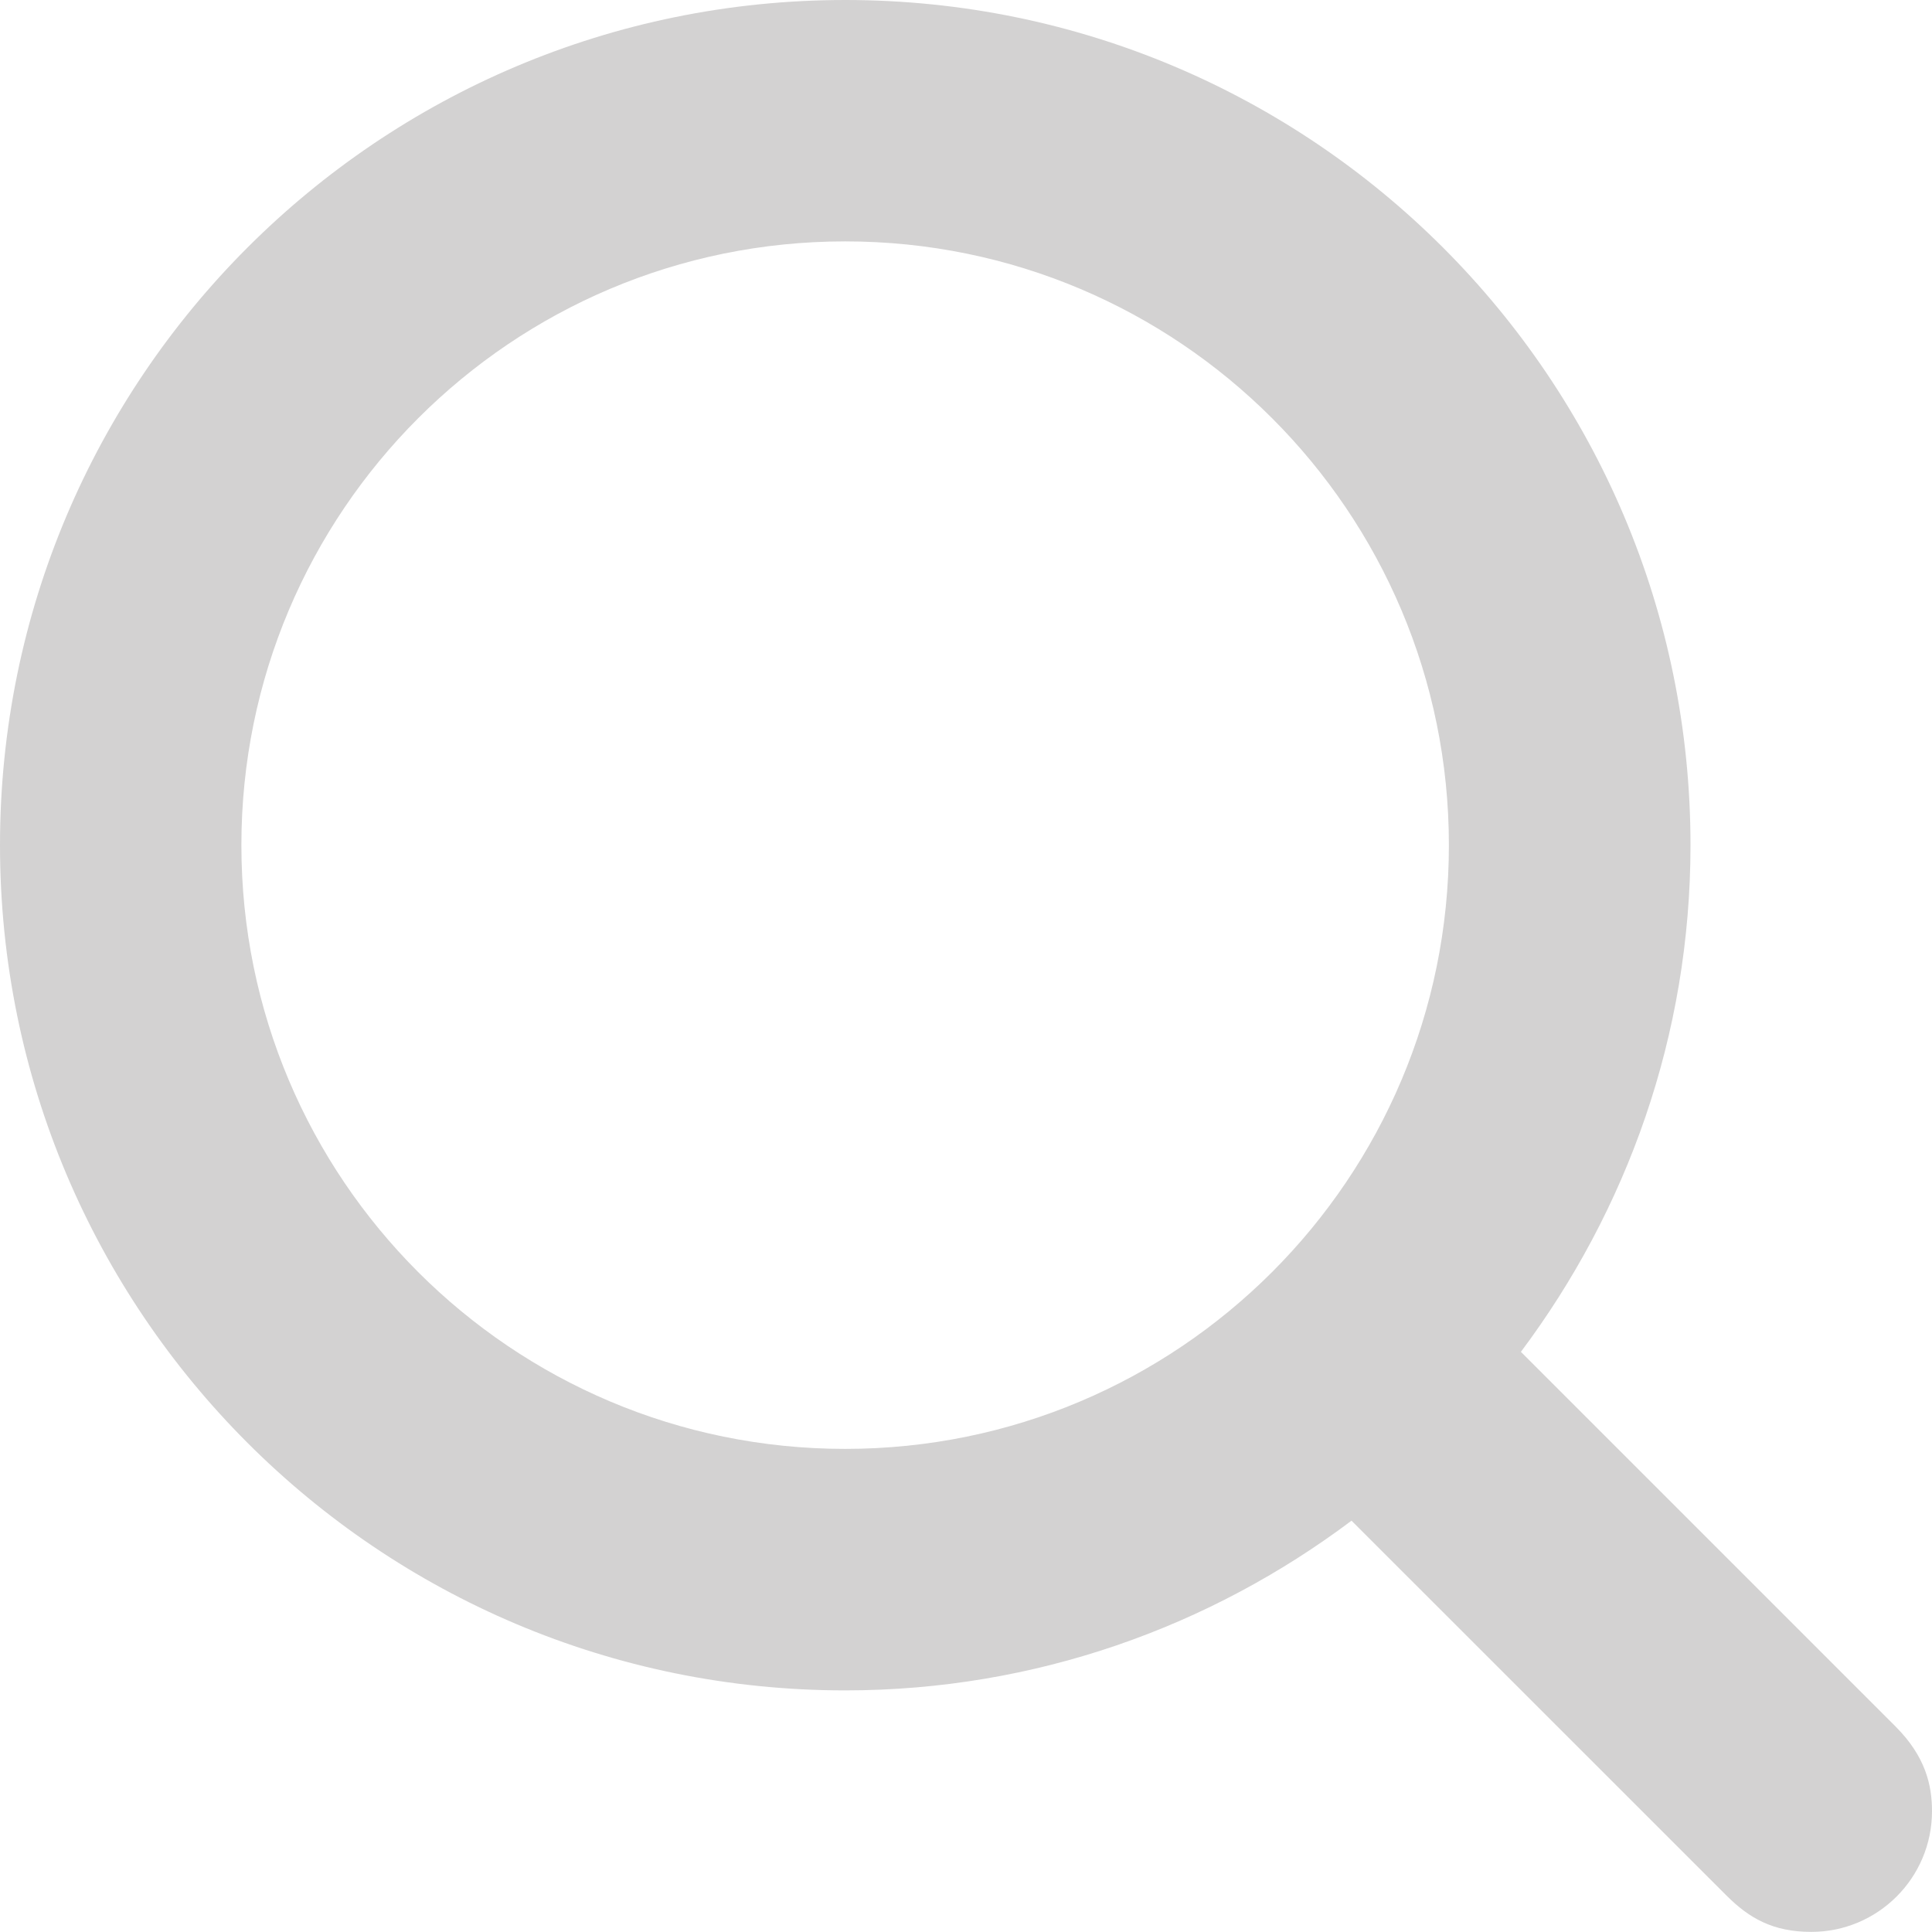
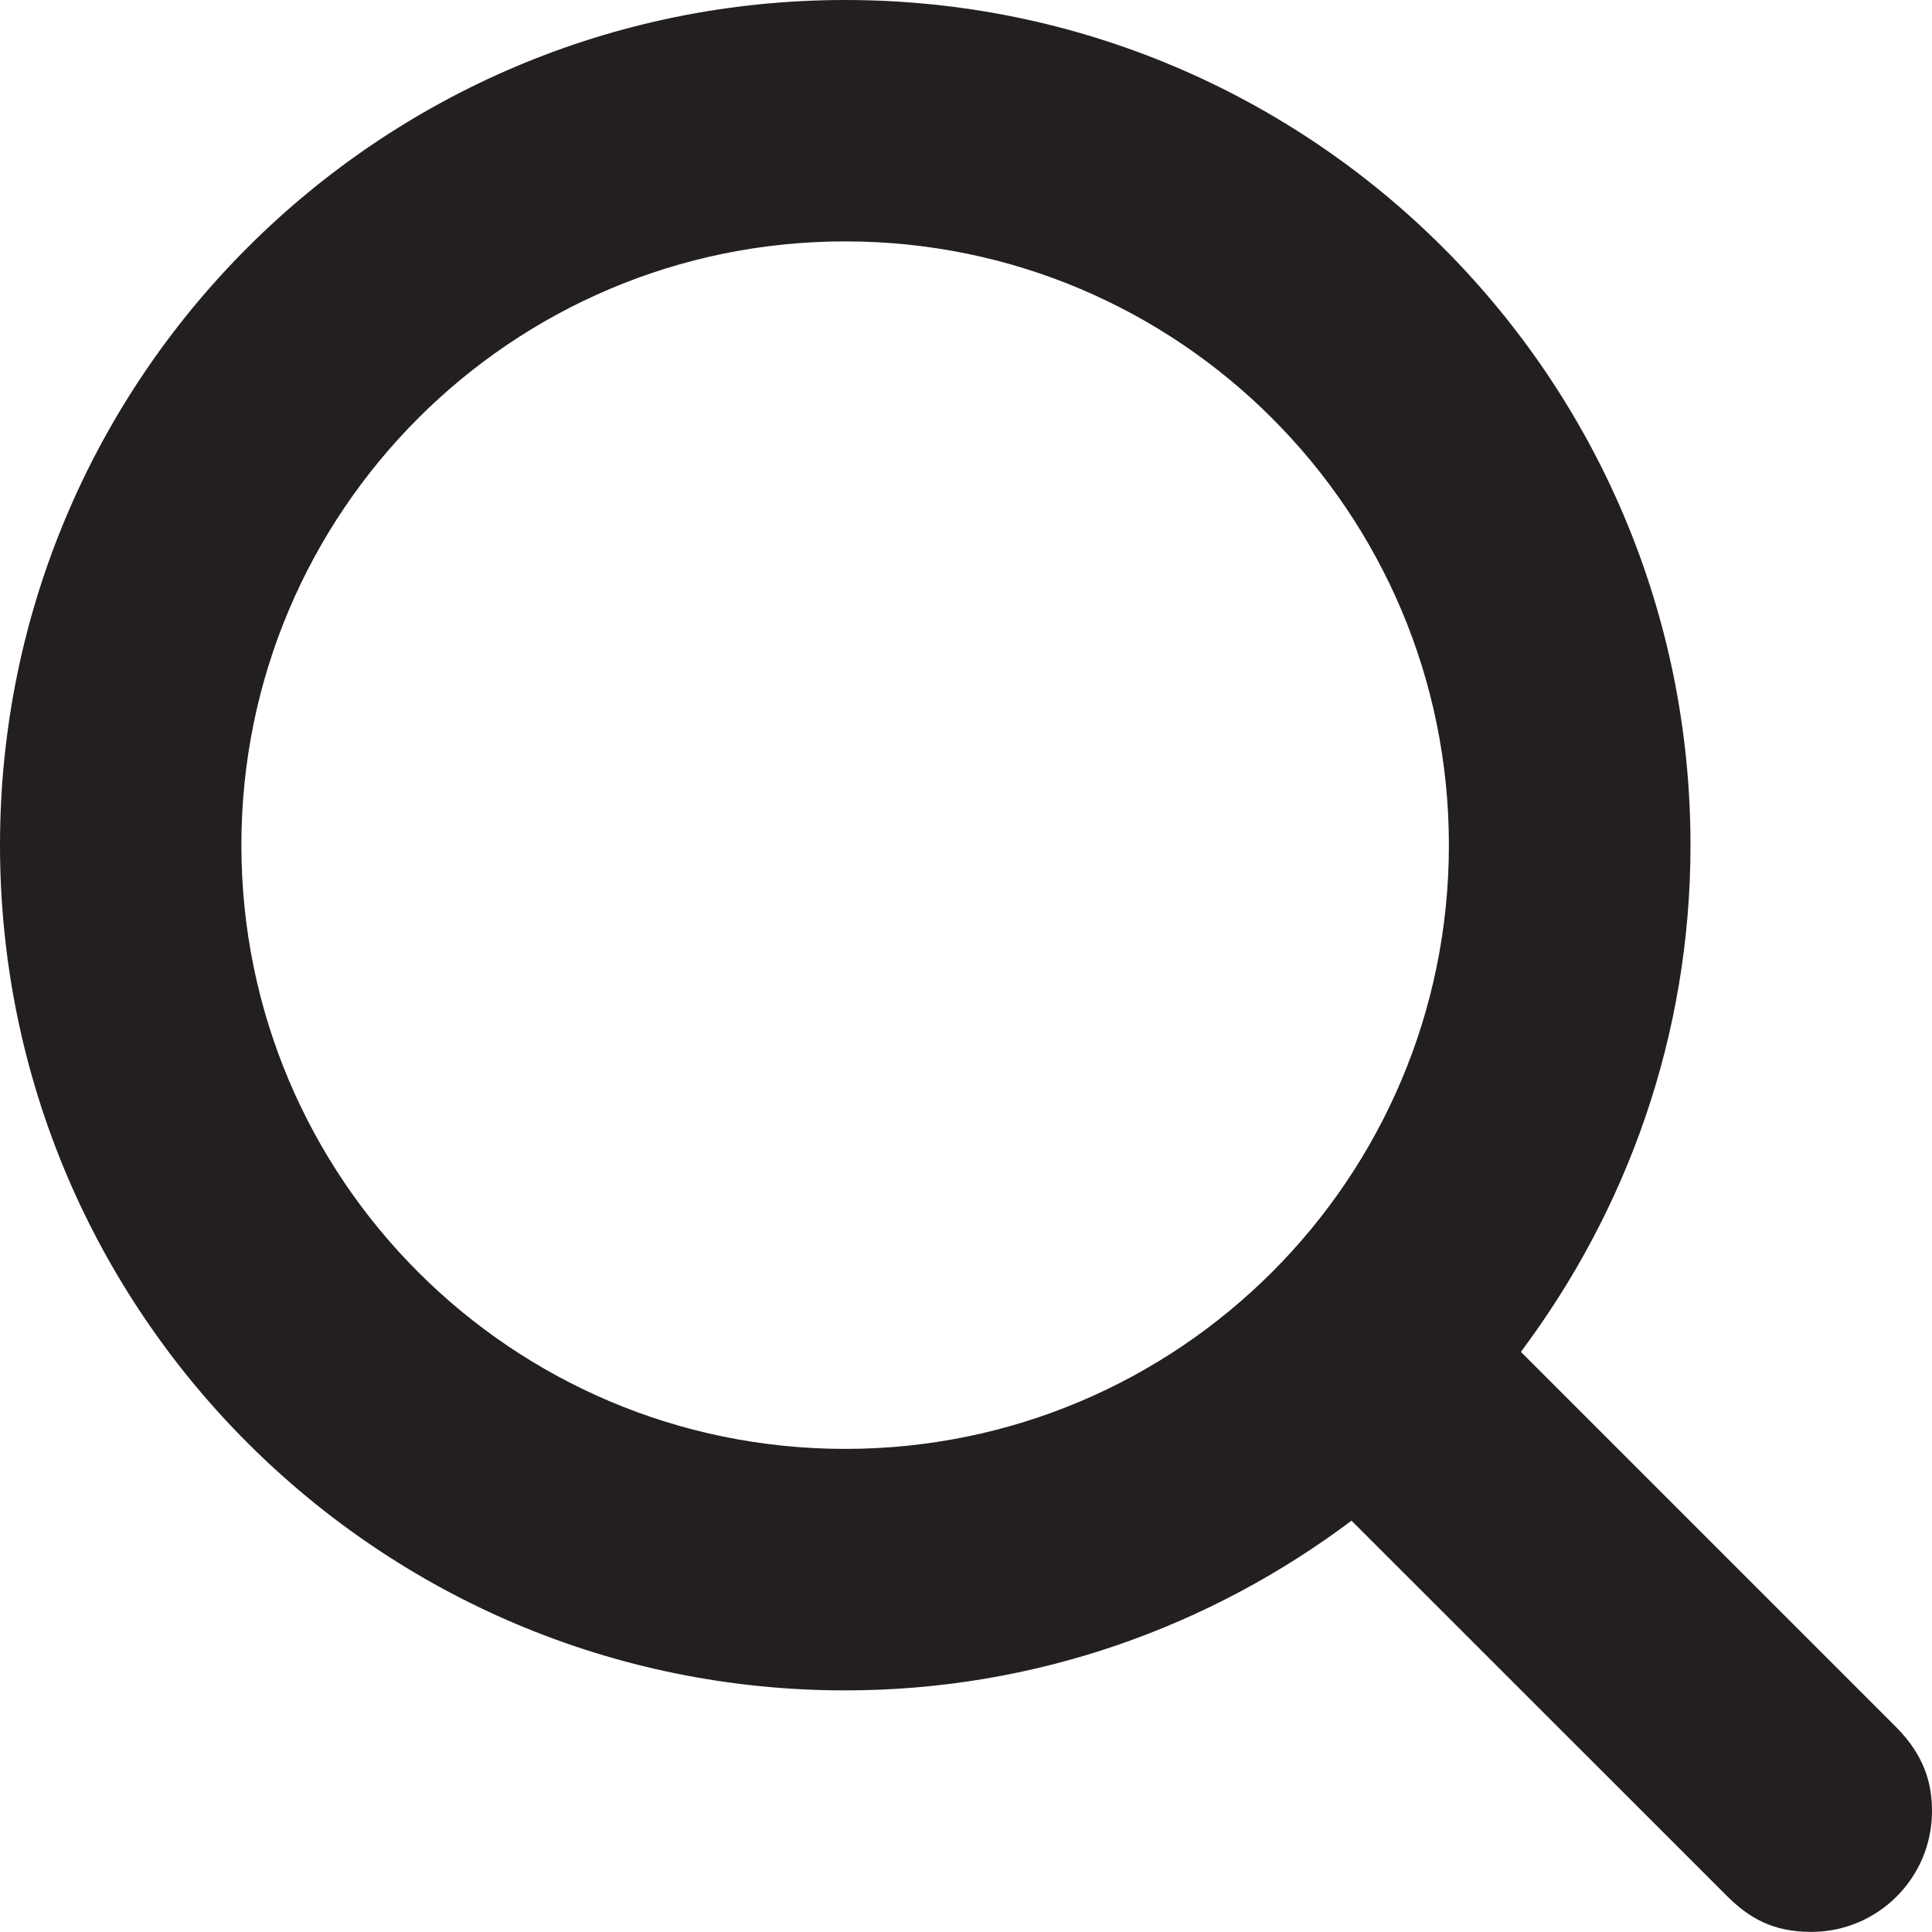
<svg xmlns="http://www.w3.org/2000/svg" version="1.1" id="Layer_1" x="0px" y="0px" width="17.6px" height="17.6px" viewBox="-0.8 -0.8 17.6 17.6" enable-background="new -0.8 -0.8 17.6 17.6" xml:space="preserve">
-   <path fill="#d3d2d2" d="M16.47,14.93l-3.415-3.415C14.02,10.226,14.6,8.634,14.6,6.899c0-4.253-3.447-7.699-7.7-7.699 S-0.8,2.646-0.8,6.899s3.446,7.7,7.699,7.7c1.734,0,3.326-0.58,4.613-1.546l3.417,3.416c0.203,0.202,0.418,0.33,0.771,0.33 c0.607,0,1.1-0.492,1.1-1.1C16.8,15.459,16.739,15.2,16.47,14.93z M1.399,6.899c0-3.038,2.462-5.5,5.5-5.5s5.5,2.462,5.5,5.5 s-2.462,5.5-5.5,5.5S1.399,9.938,1.399,6.899z" />
+   <path fill="#231F20" d="M16.47,14.93l-3.415-3.415C14.02,10.226,14.6,8.634,14.6,6.899c0-4.253-3.447-7.699-7.7-7.699 S-0.8,2.646-0.8,6.899s3.446,7.7,7.699,7.7c1.734,0,3.326-0.58,4.613-1.546l3.417,3.416c0.203,0.202,0.418,0.33,0.771,0.33 c0.607,0,1.1-0.492,1.1-1.1C16.8,15.459,16.739,15.2,16.47,14.93z M1.399,6.899c0-3.038,2.462-5.5,5.5-5.5s5.5,2.462,5.5,5.5 s-2.462,5.5-5.5,5.5S1.399,9.938,1.399,6.899z" />
</svg>
